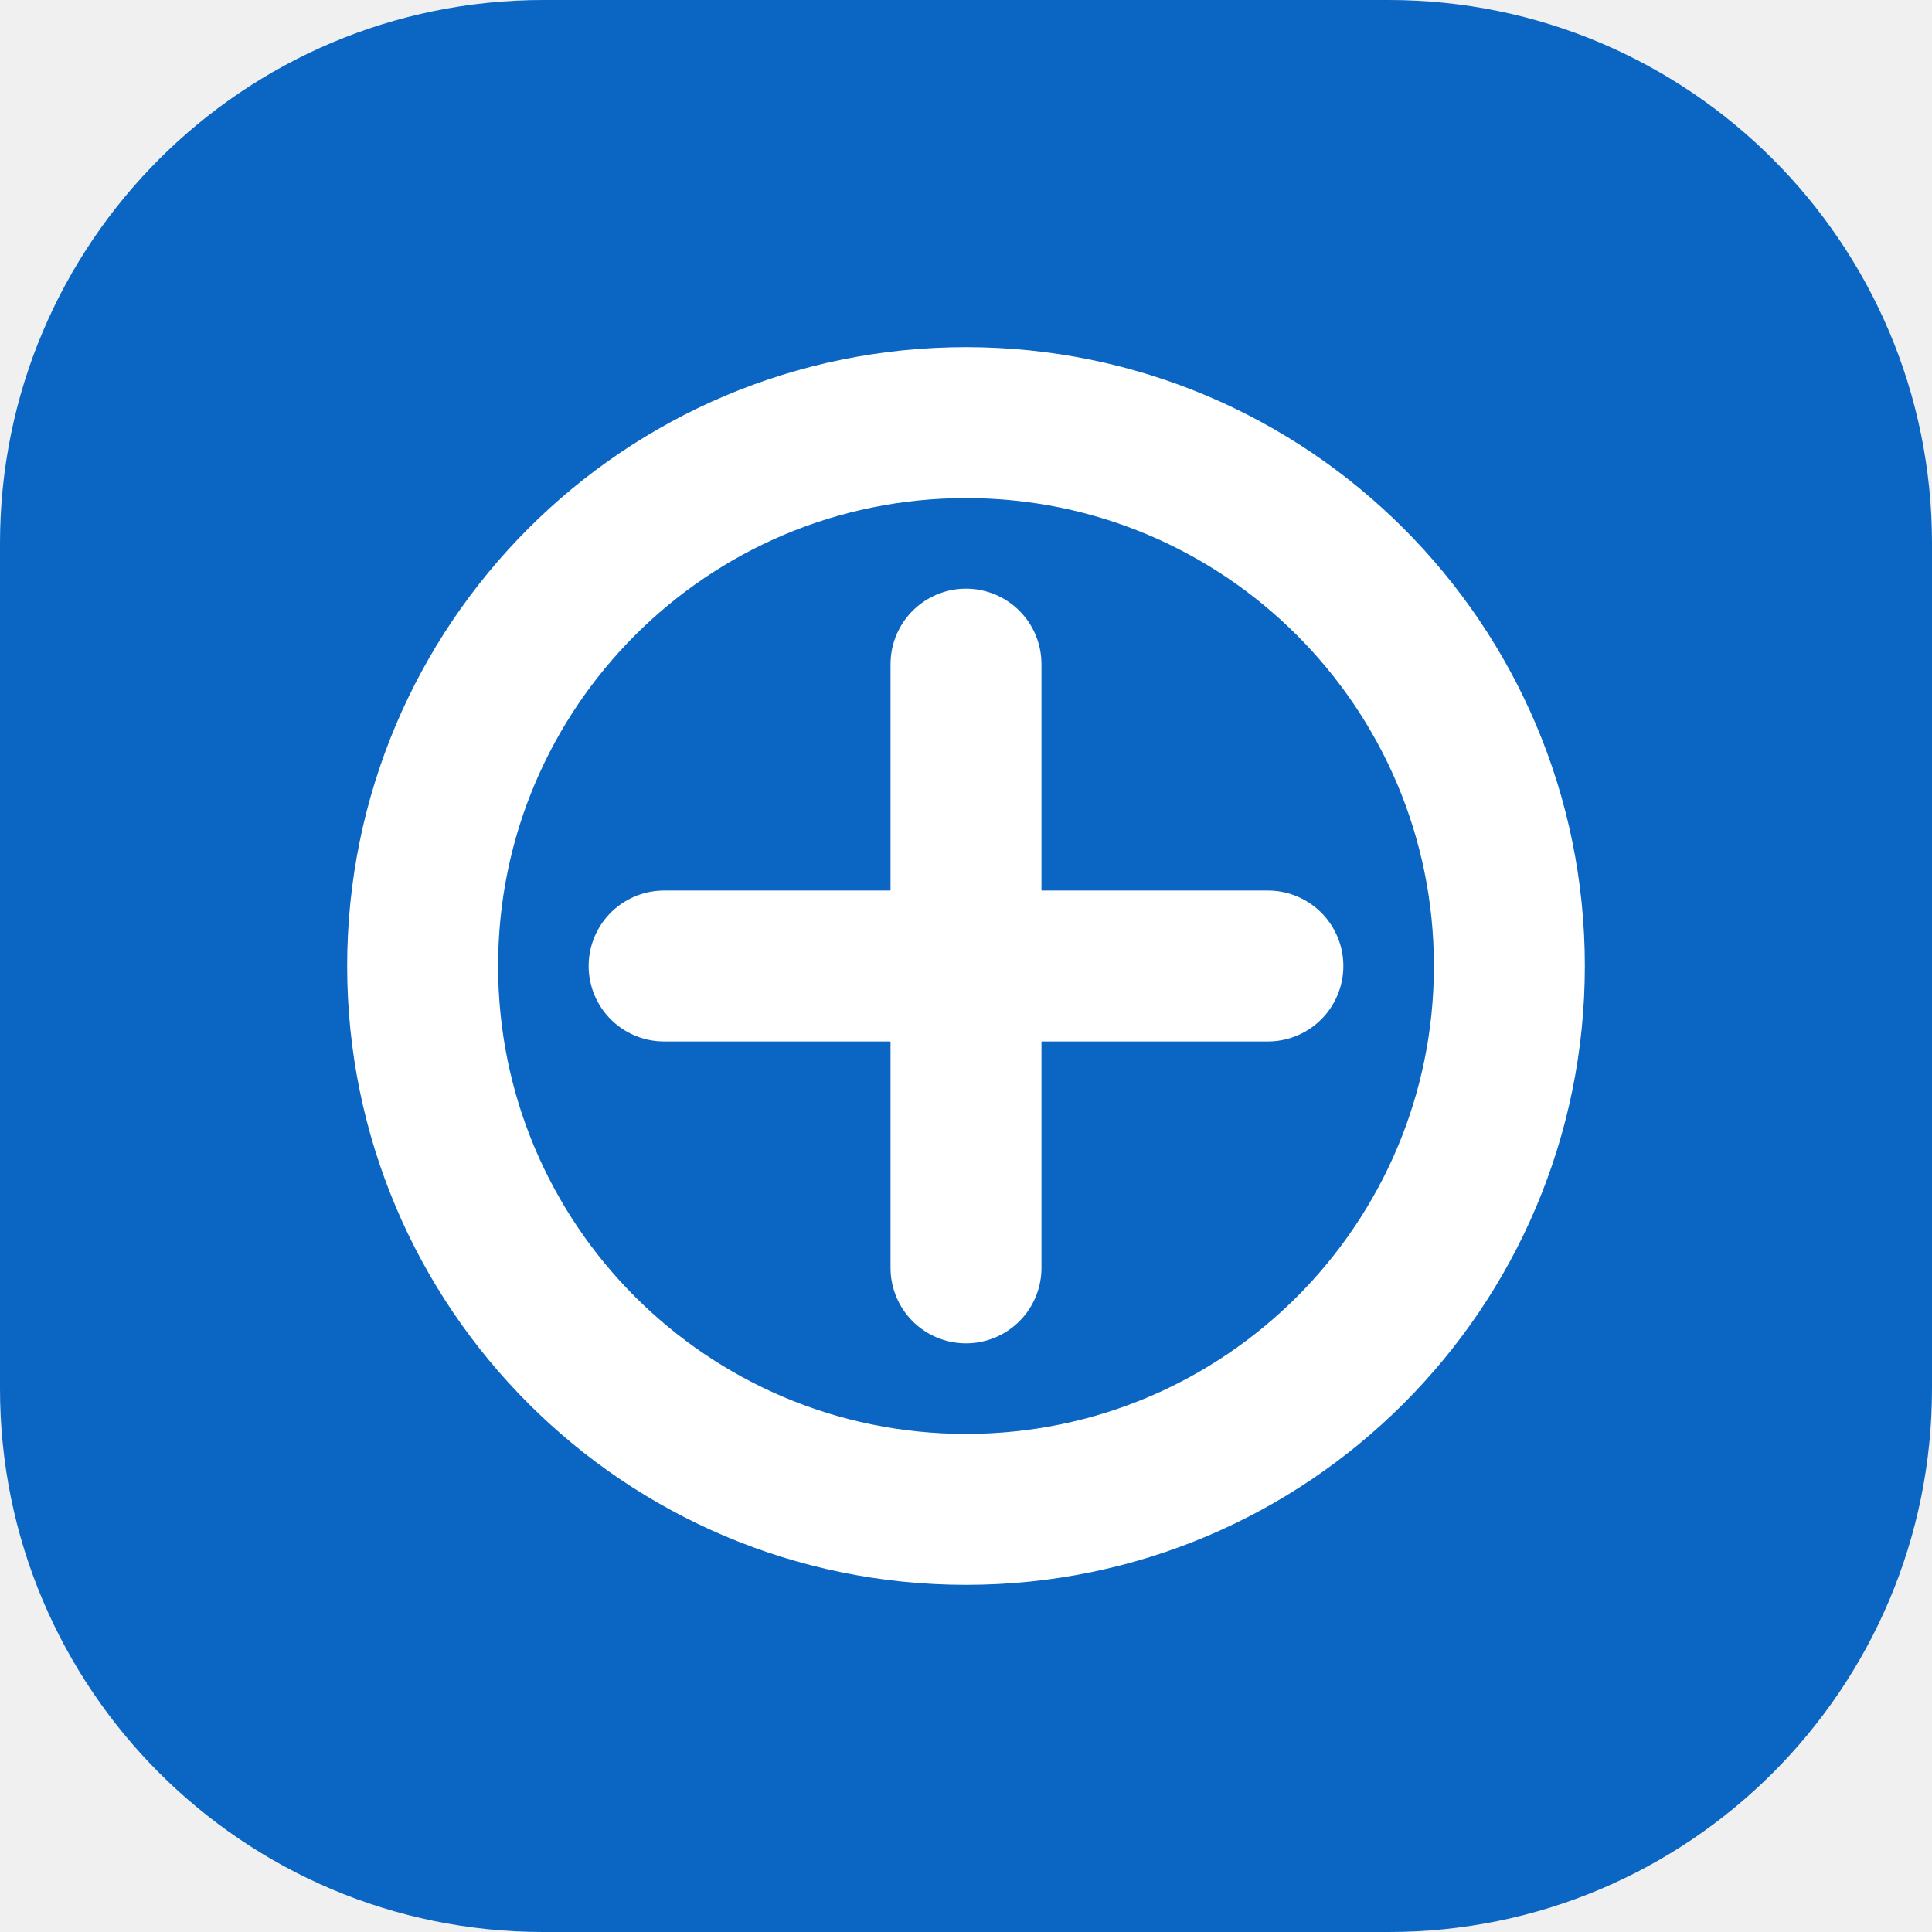
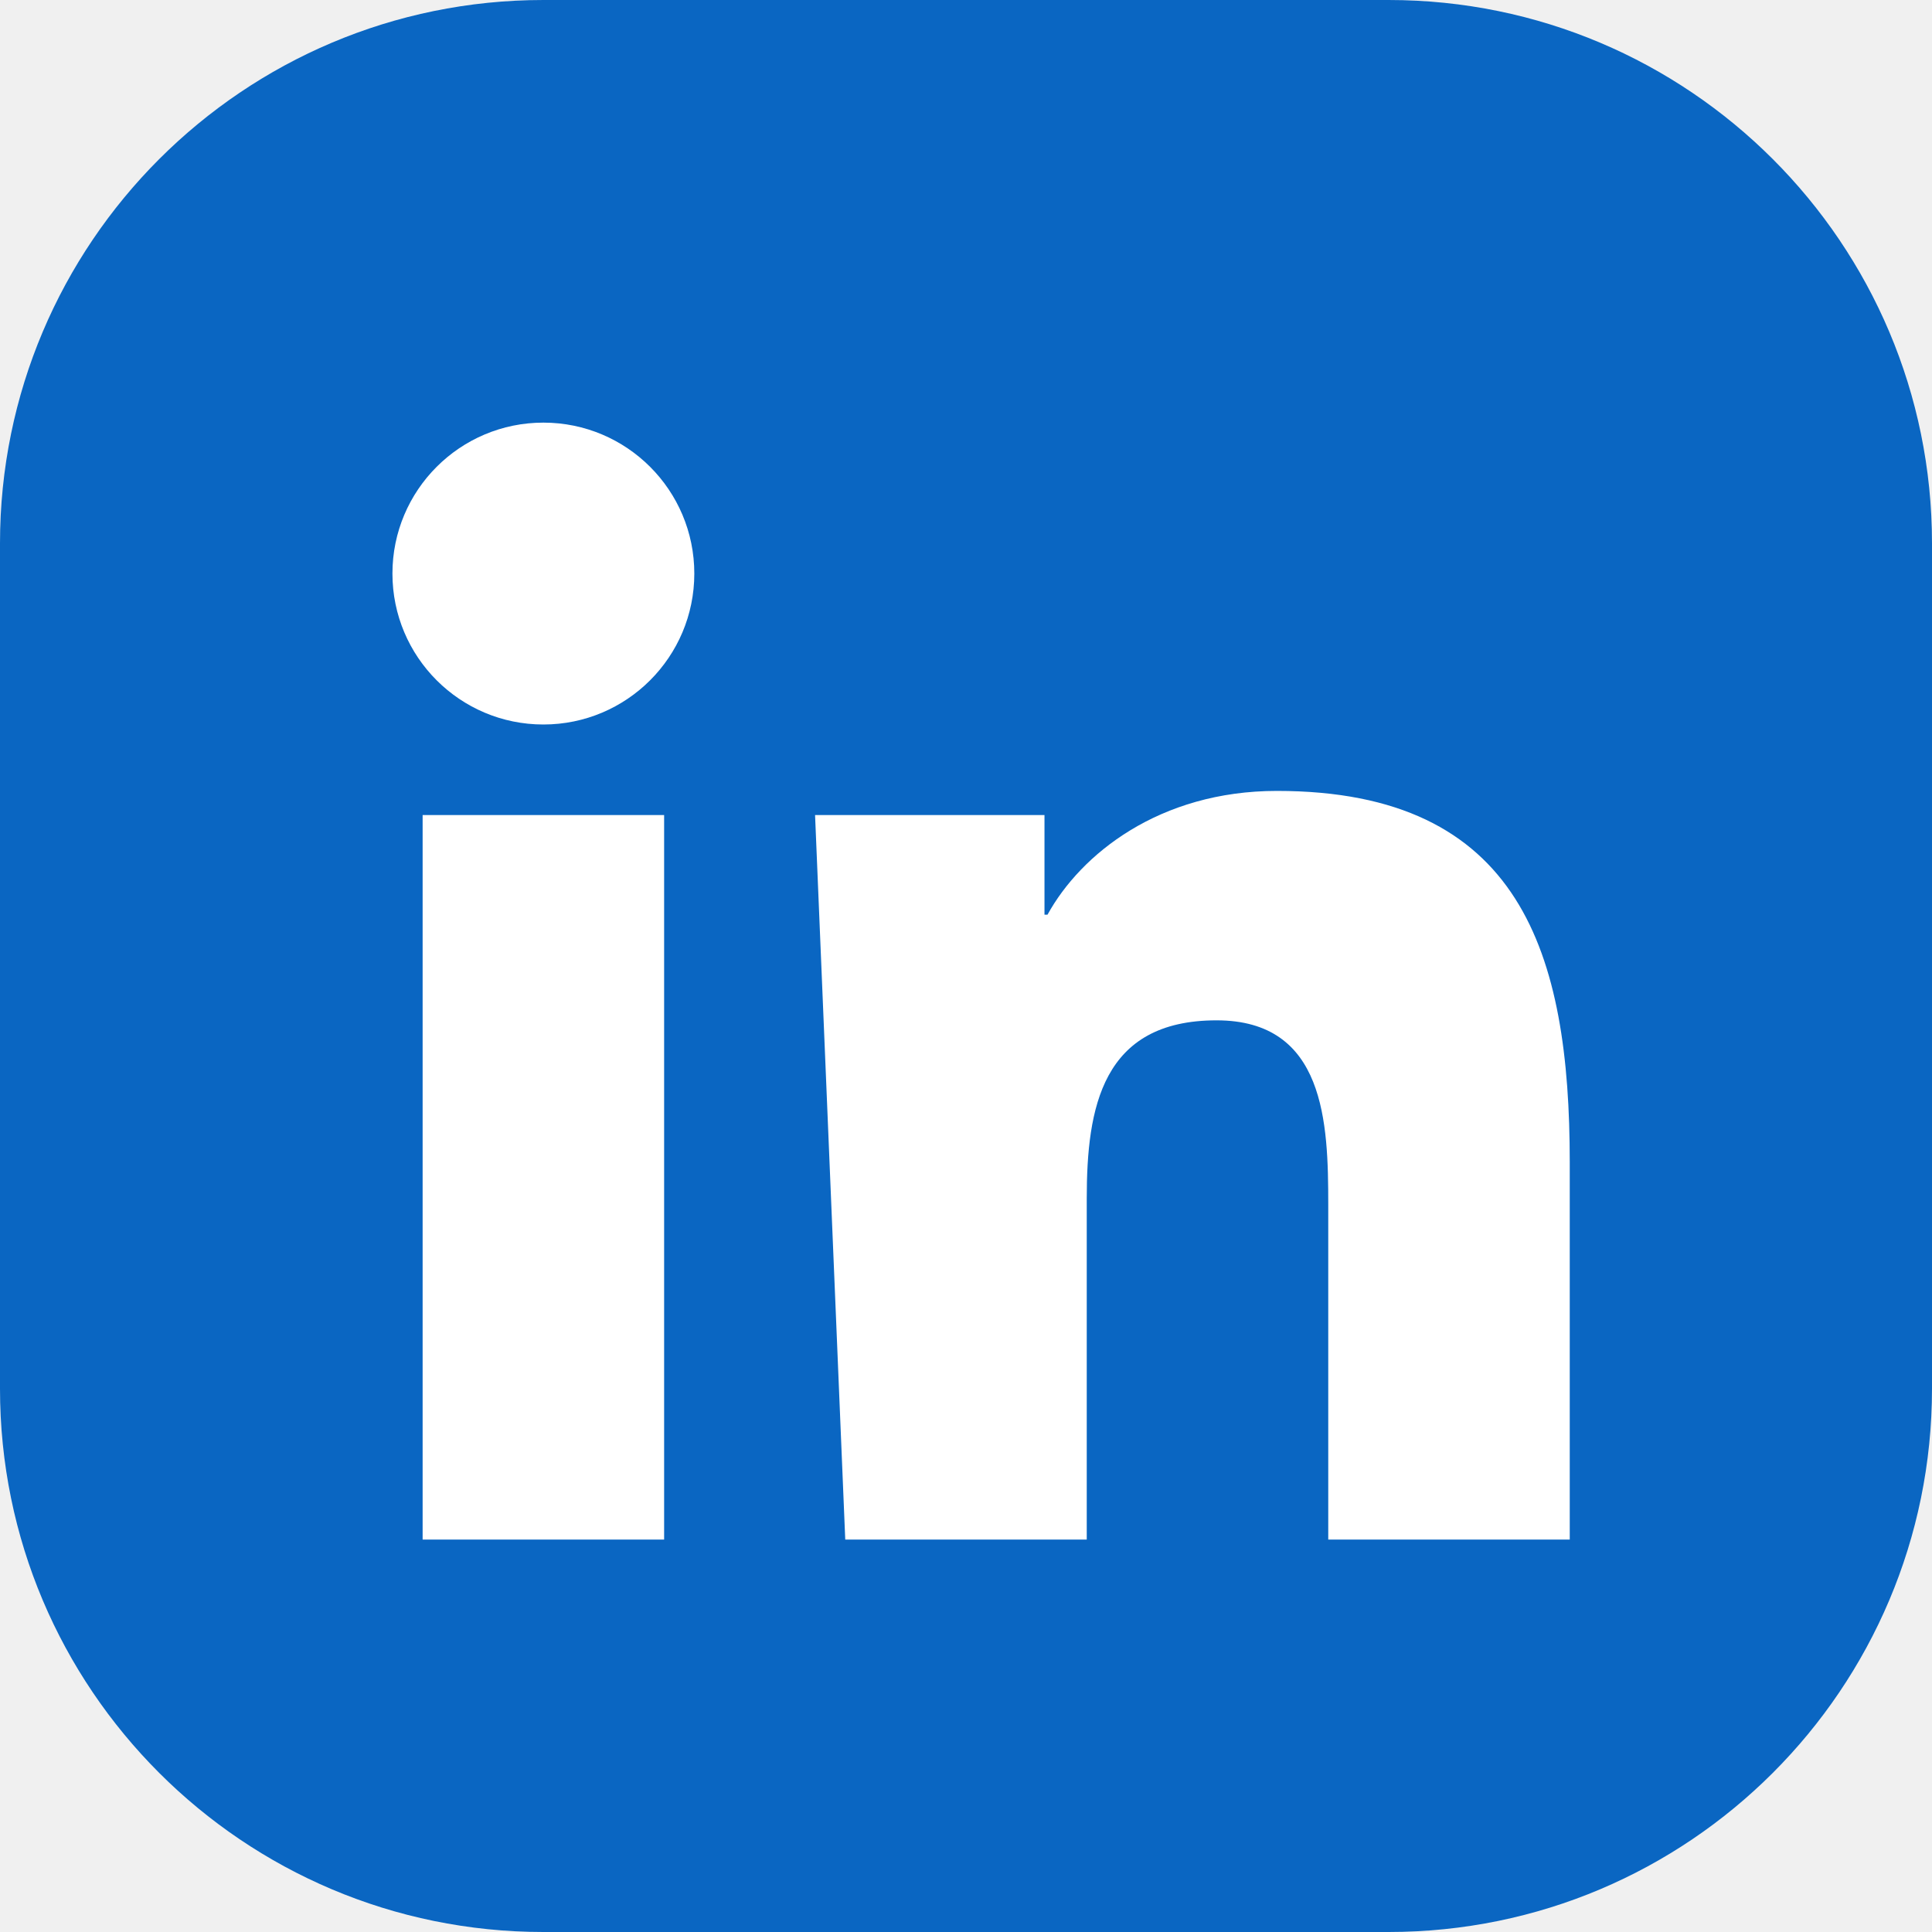
<svg xmlns="http://www.w3.org/2000/svg" viewBox="0 0 64 64" role="img">
  <rect width="64" height="64" rx="18" fill="#0A66C2" />
-   <circle cx="32" cy="32" r="18" fill="none" stroke="white" stroke-width="5" />
-   <path d="M22 32h20M32 22v20" stroke="white" stroke-width="5" stroke-linecap="round" />
+   <circle cx="18" cy="19" r="5" fill="white" />
+   <path d="M14 27h8v24h-8zM27 27h7.6v3.3h.1c1.1-2 3.7-4.1 7.6-4.1 8.1 0 9.7 5.4 9.7 12.3V51h-8V39.9c0-2.7-.1-6.1-3.7-6.1-3.8 0-4.3 2.9-4.3 5.9V51h-8z" fill="white" />
</svg>
